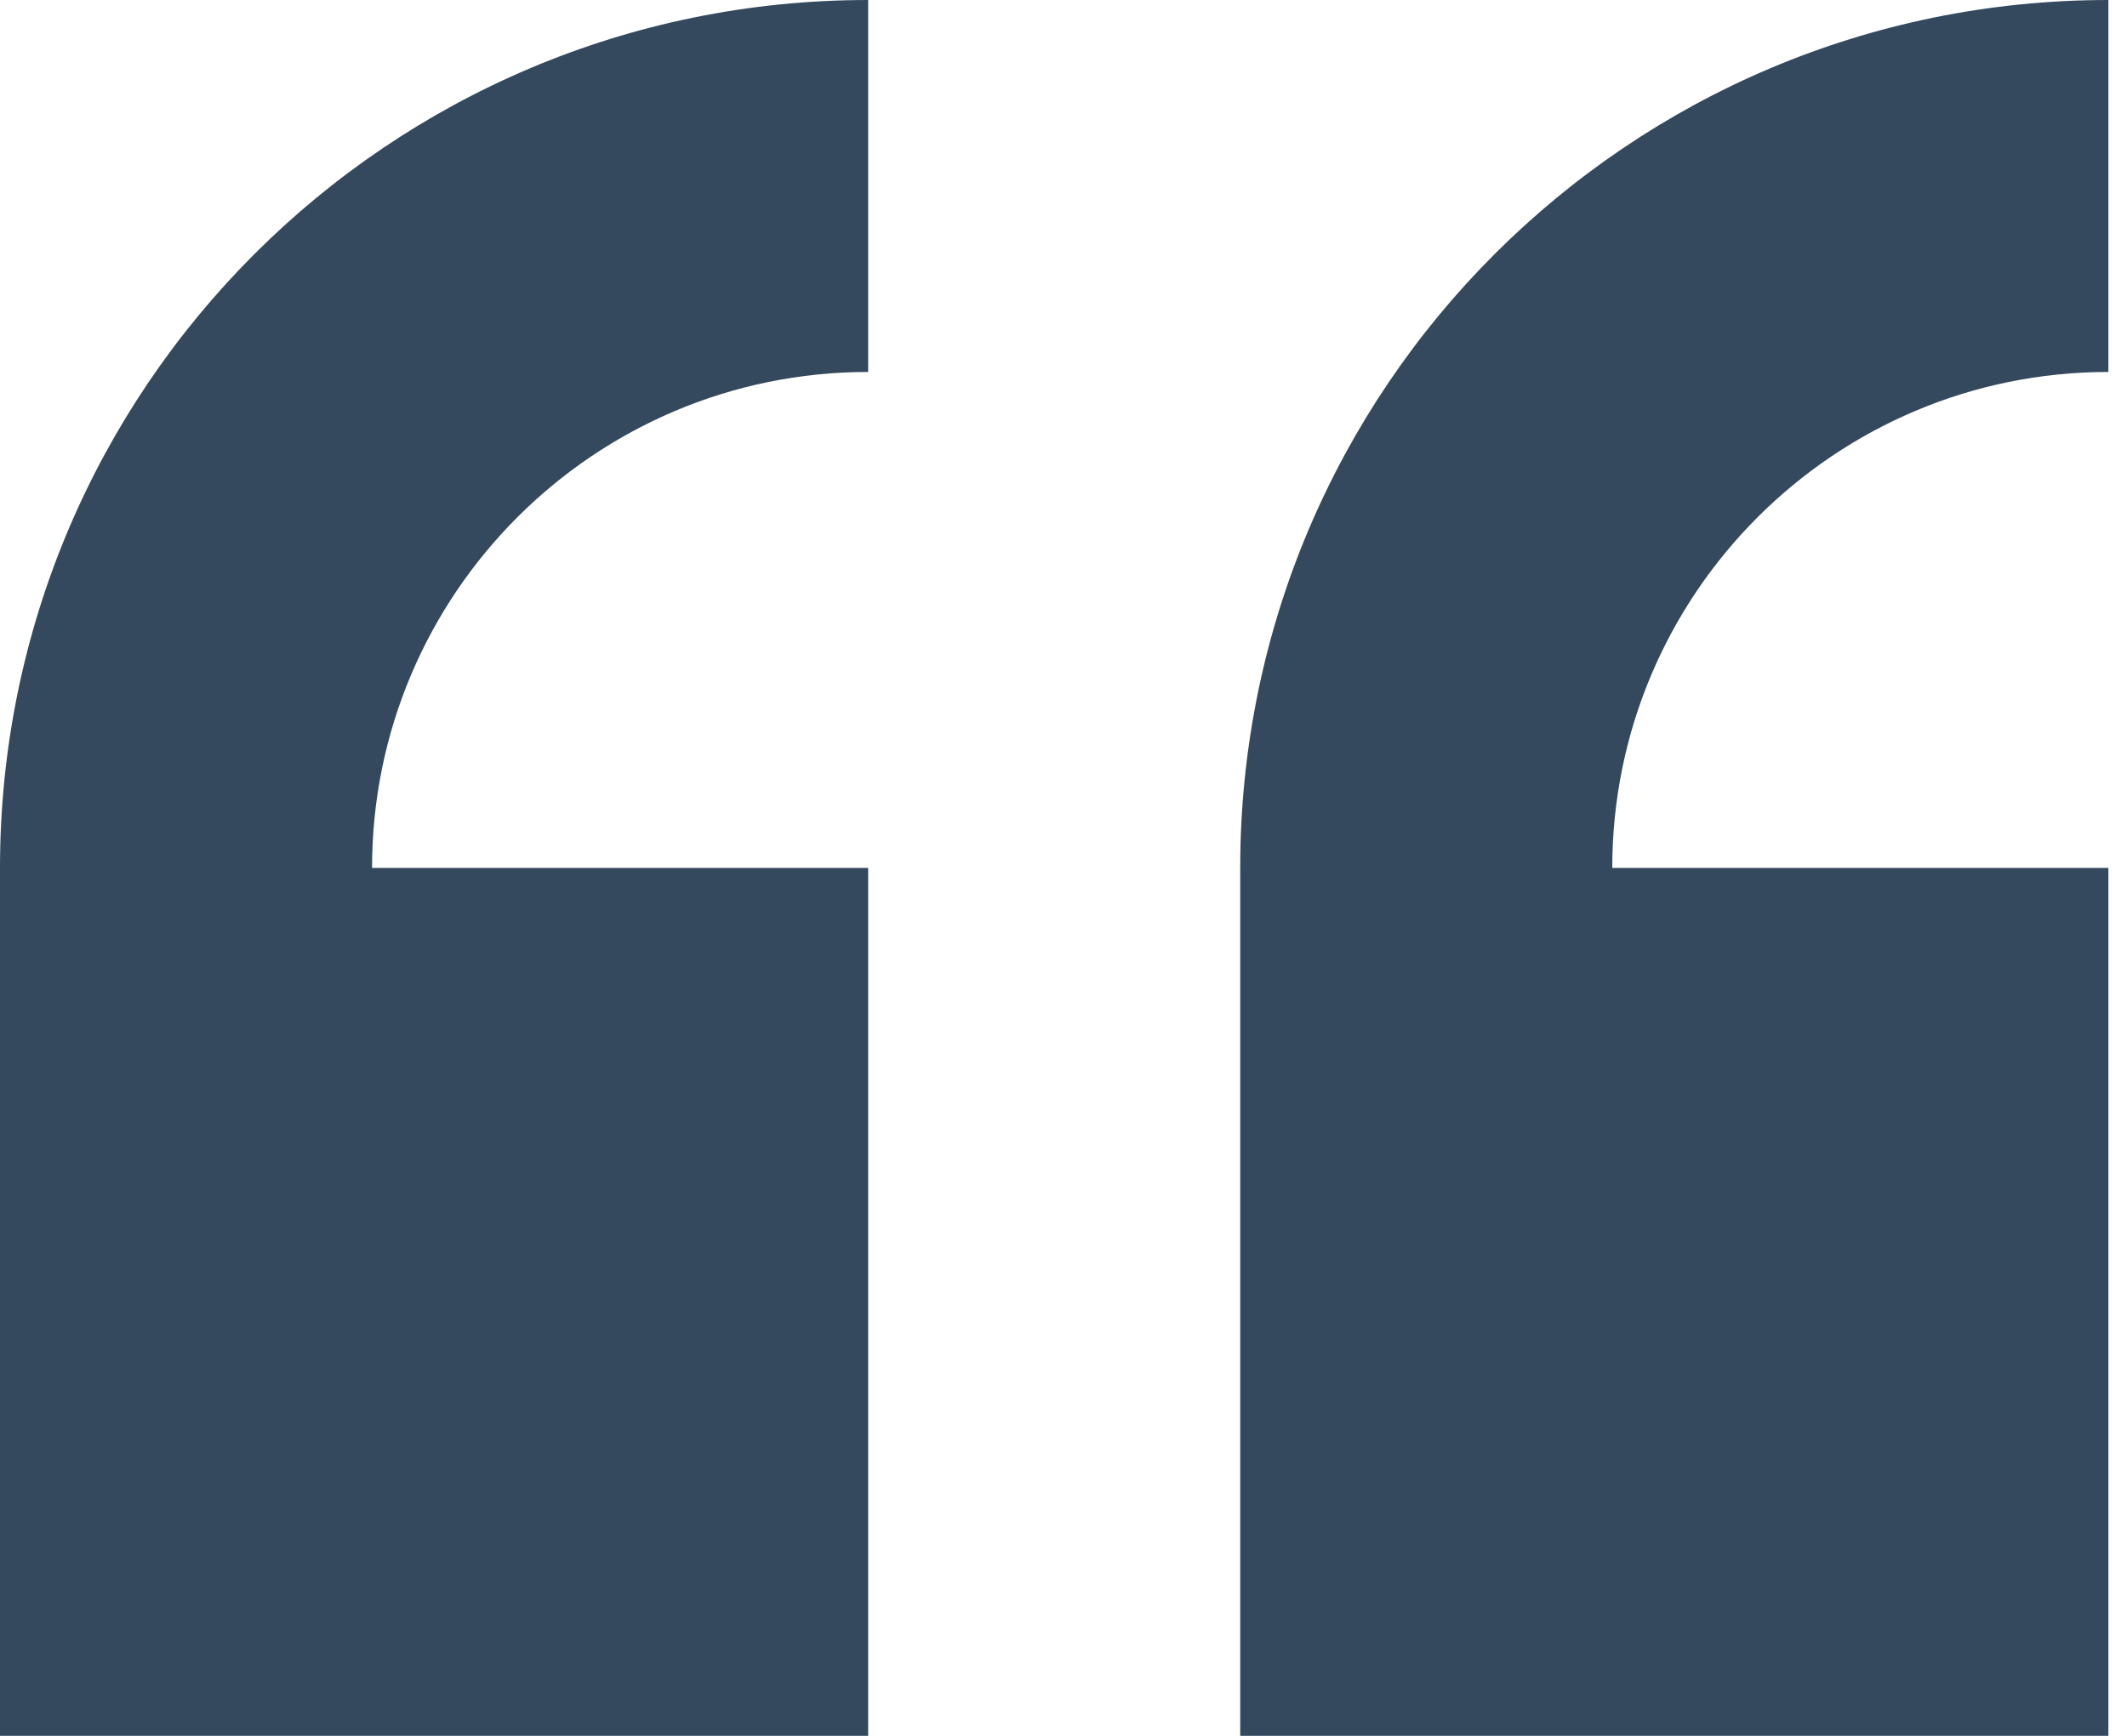
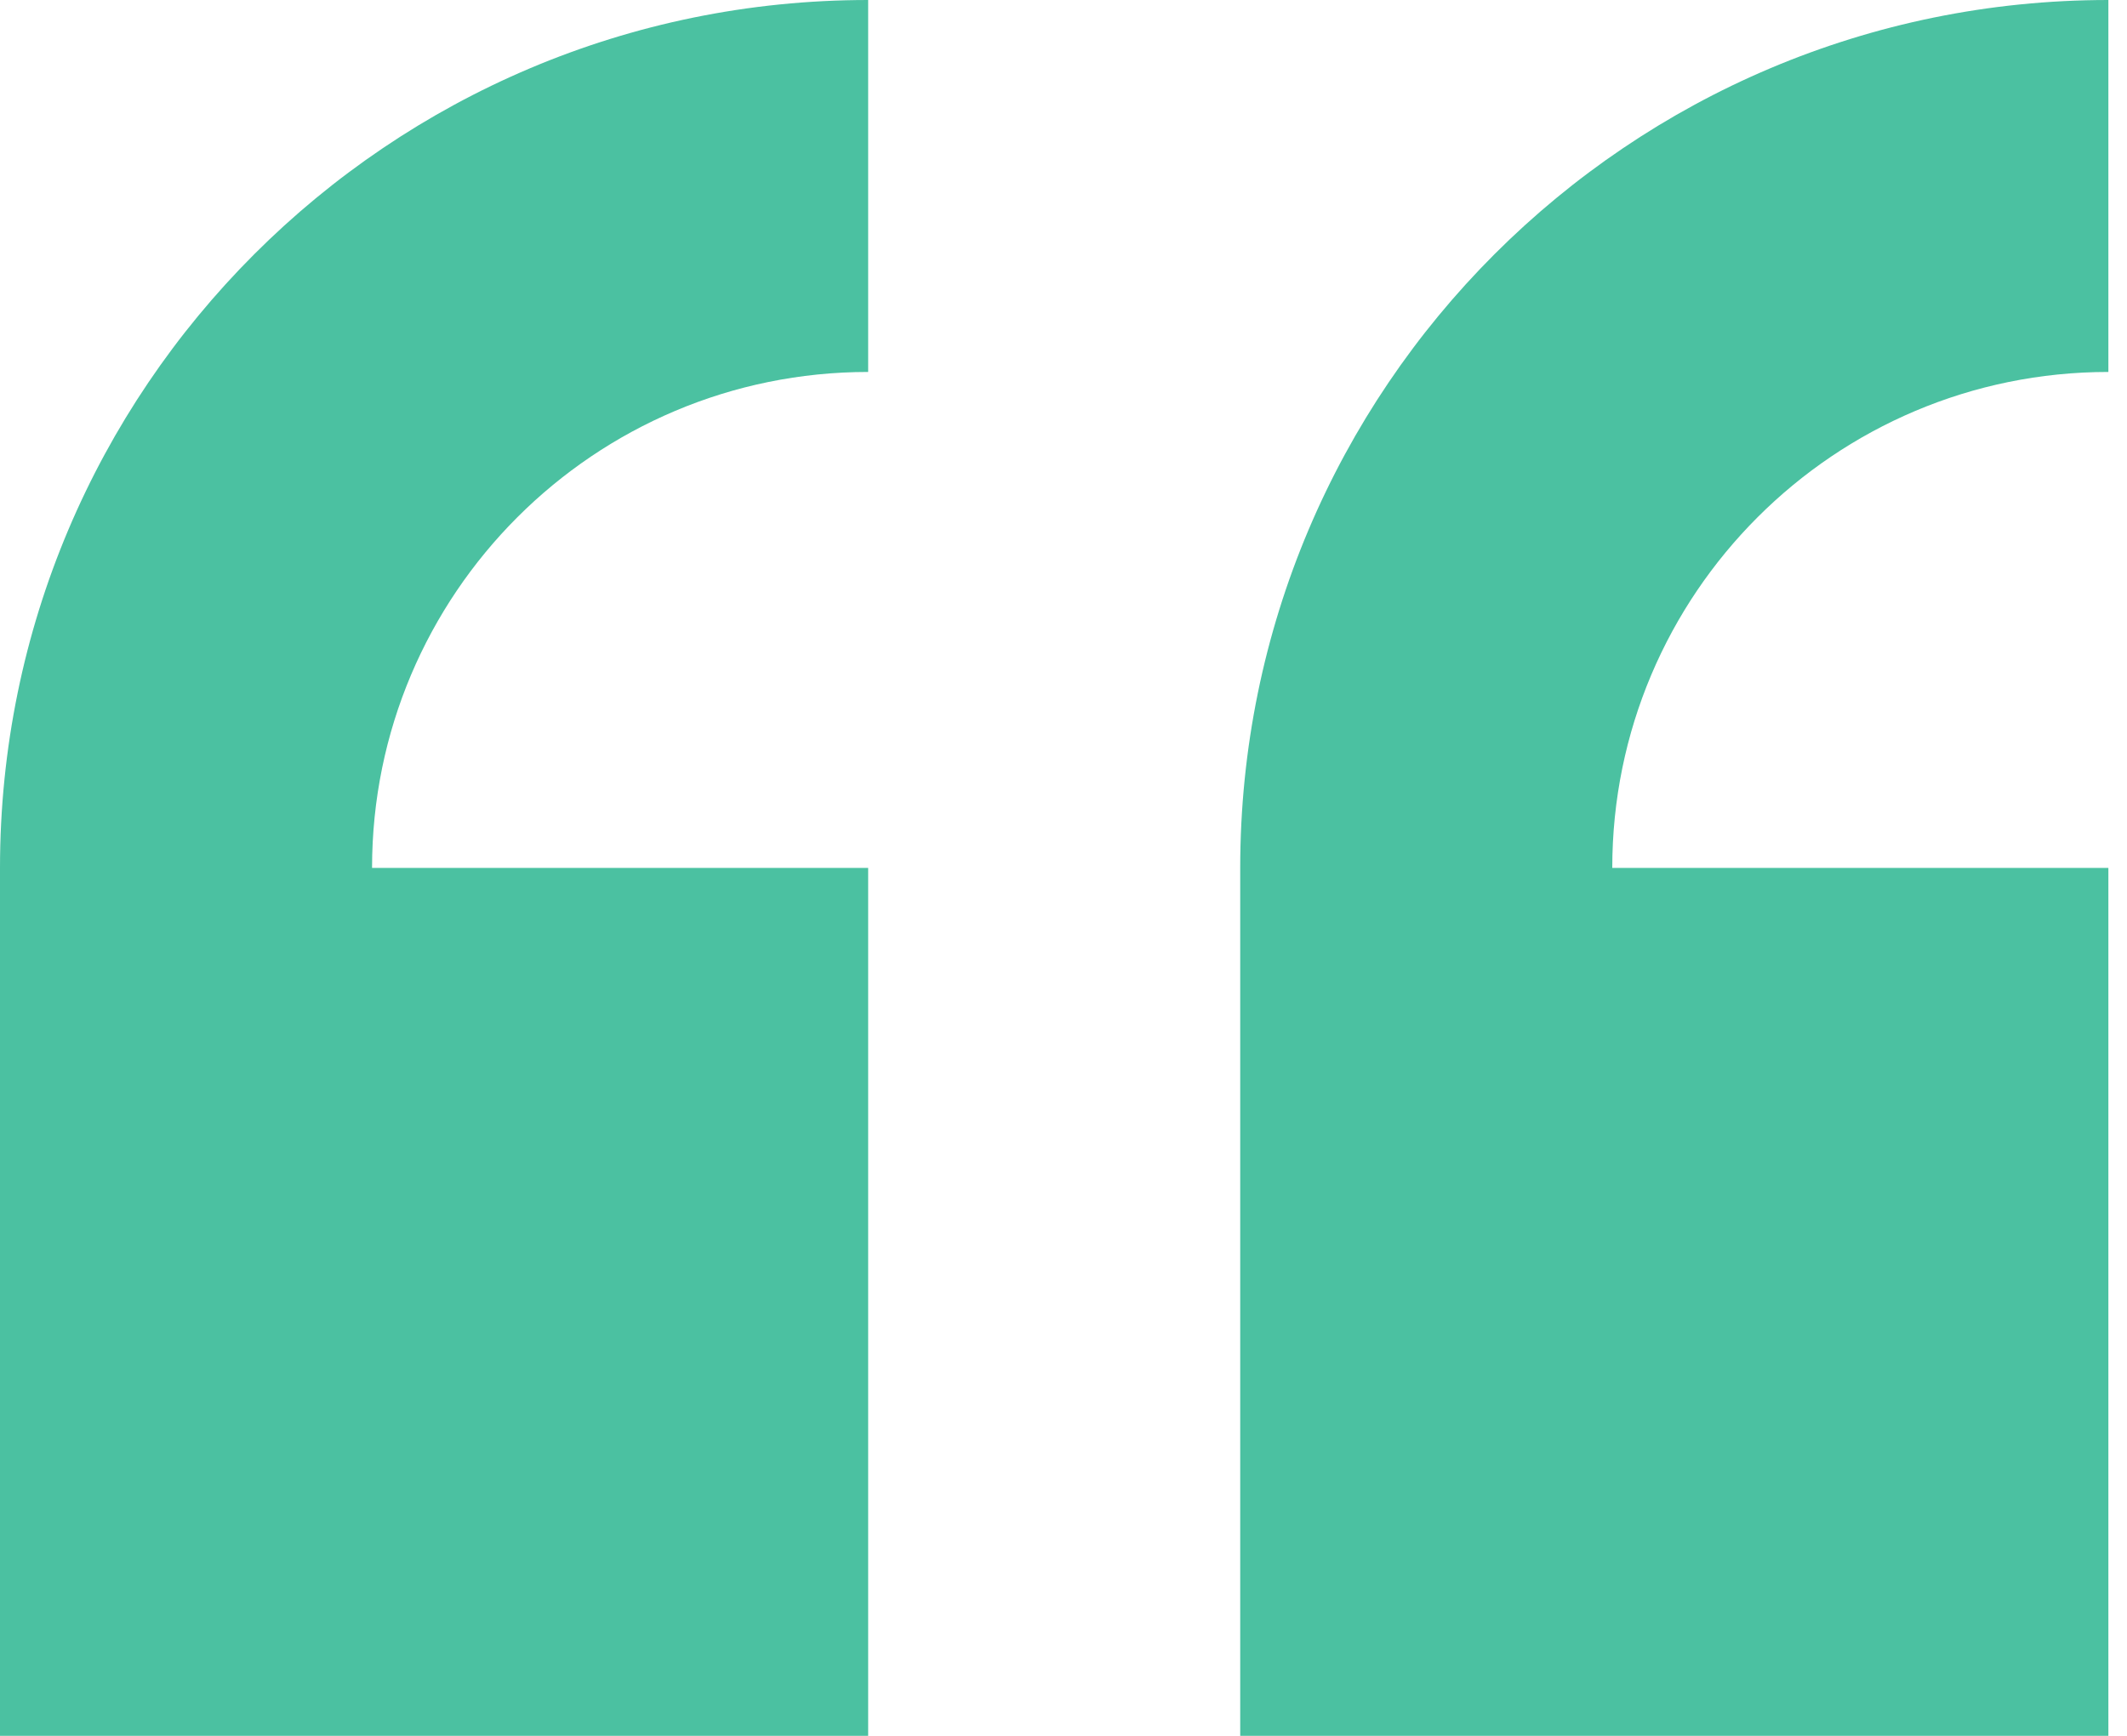
<svg xmlns="http://www.w3.org/2000/svg" xmlns:xlink="http://www.w3.org/1999/xlink" width="49" height="40" viewBox="0 0 49 40" version="1.1">
  <g id="Canvas" transform="translate(-1482 -75)">
    <g id="Quotes">
-       <use xlink:href="#path0_fill" transform="translate(1482 75)" fill="#34495E" />
+       <use xlink:href="#path0_fill" transform="translate(1482 75)" fill="rgb(75, 193, 161)" />
    </g>
  </g>
  <defs>
    <path id="path0_fill" fill-rule="evenodd" d="M 0 40L 0 20C 0 8.954 8.953 0 20 0L 20 8.571C 13.689 8.571 8.571 13.689 8.571 20L 20 20L 20 40L 0 40ZM 48.571 0L 48.571 8.571C 42.26 8.571 37.142 13.689 37.142 20L 48.571 20L 48.571 40L 28.571 40L 28.571 20C 28.571 8.954 37.525 0 48.571 0Z" />
  </defs>
</svg>
